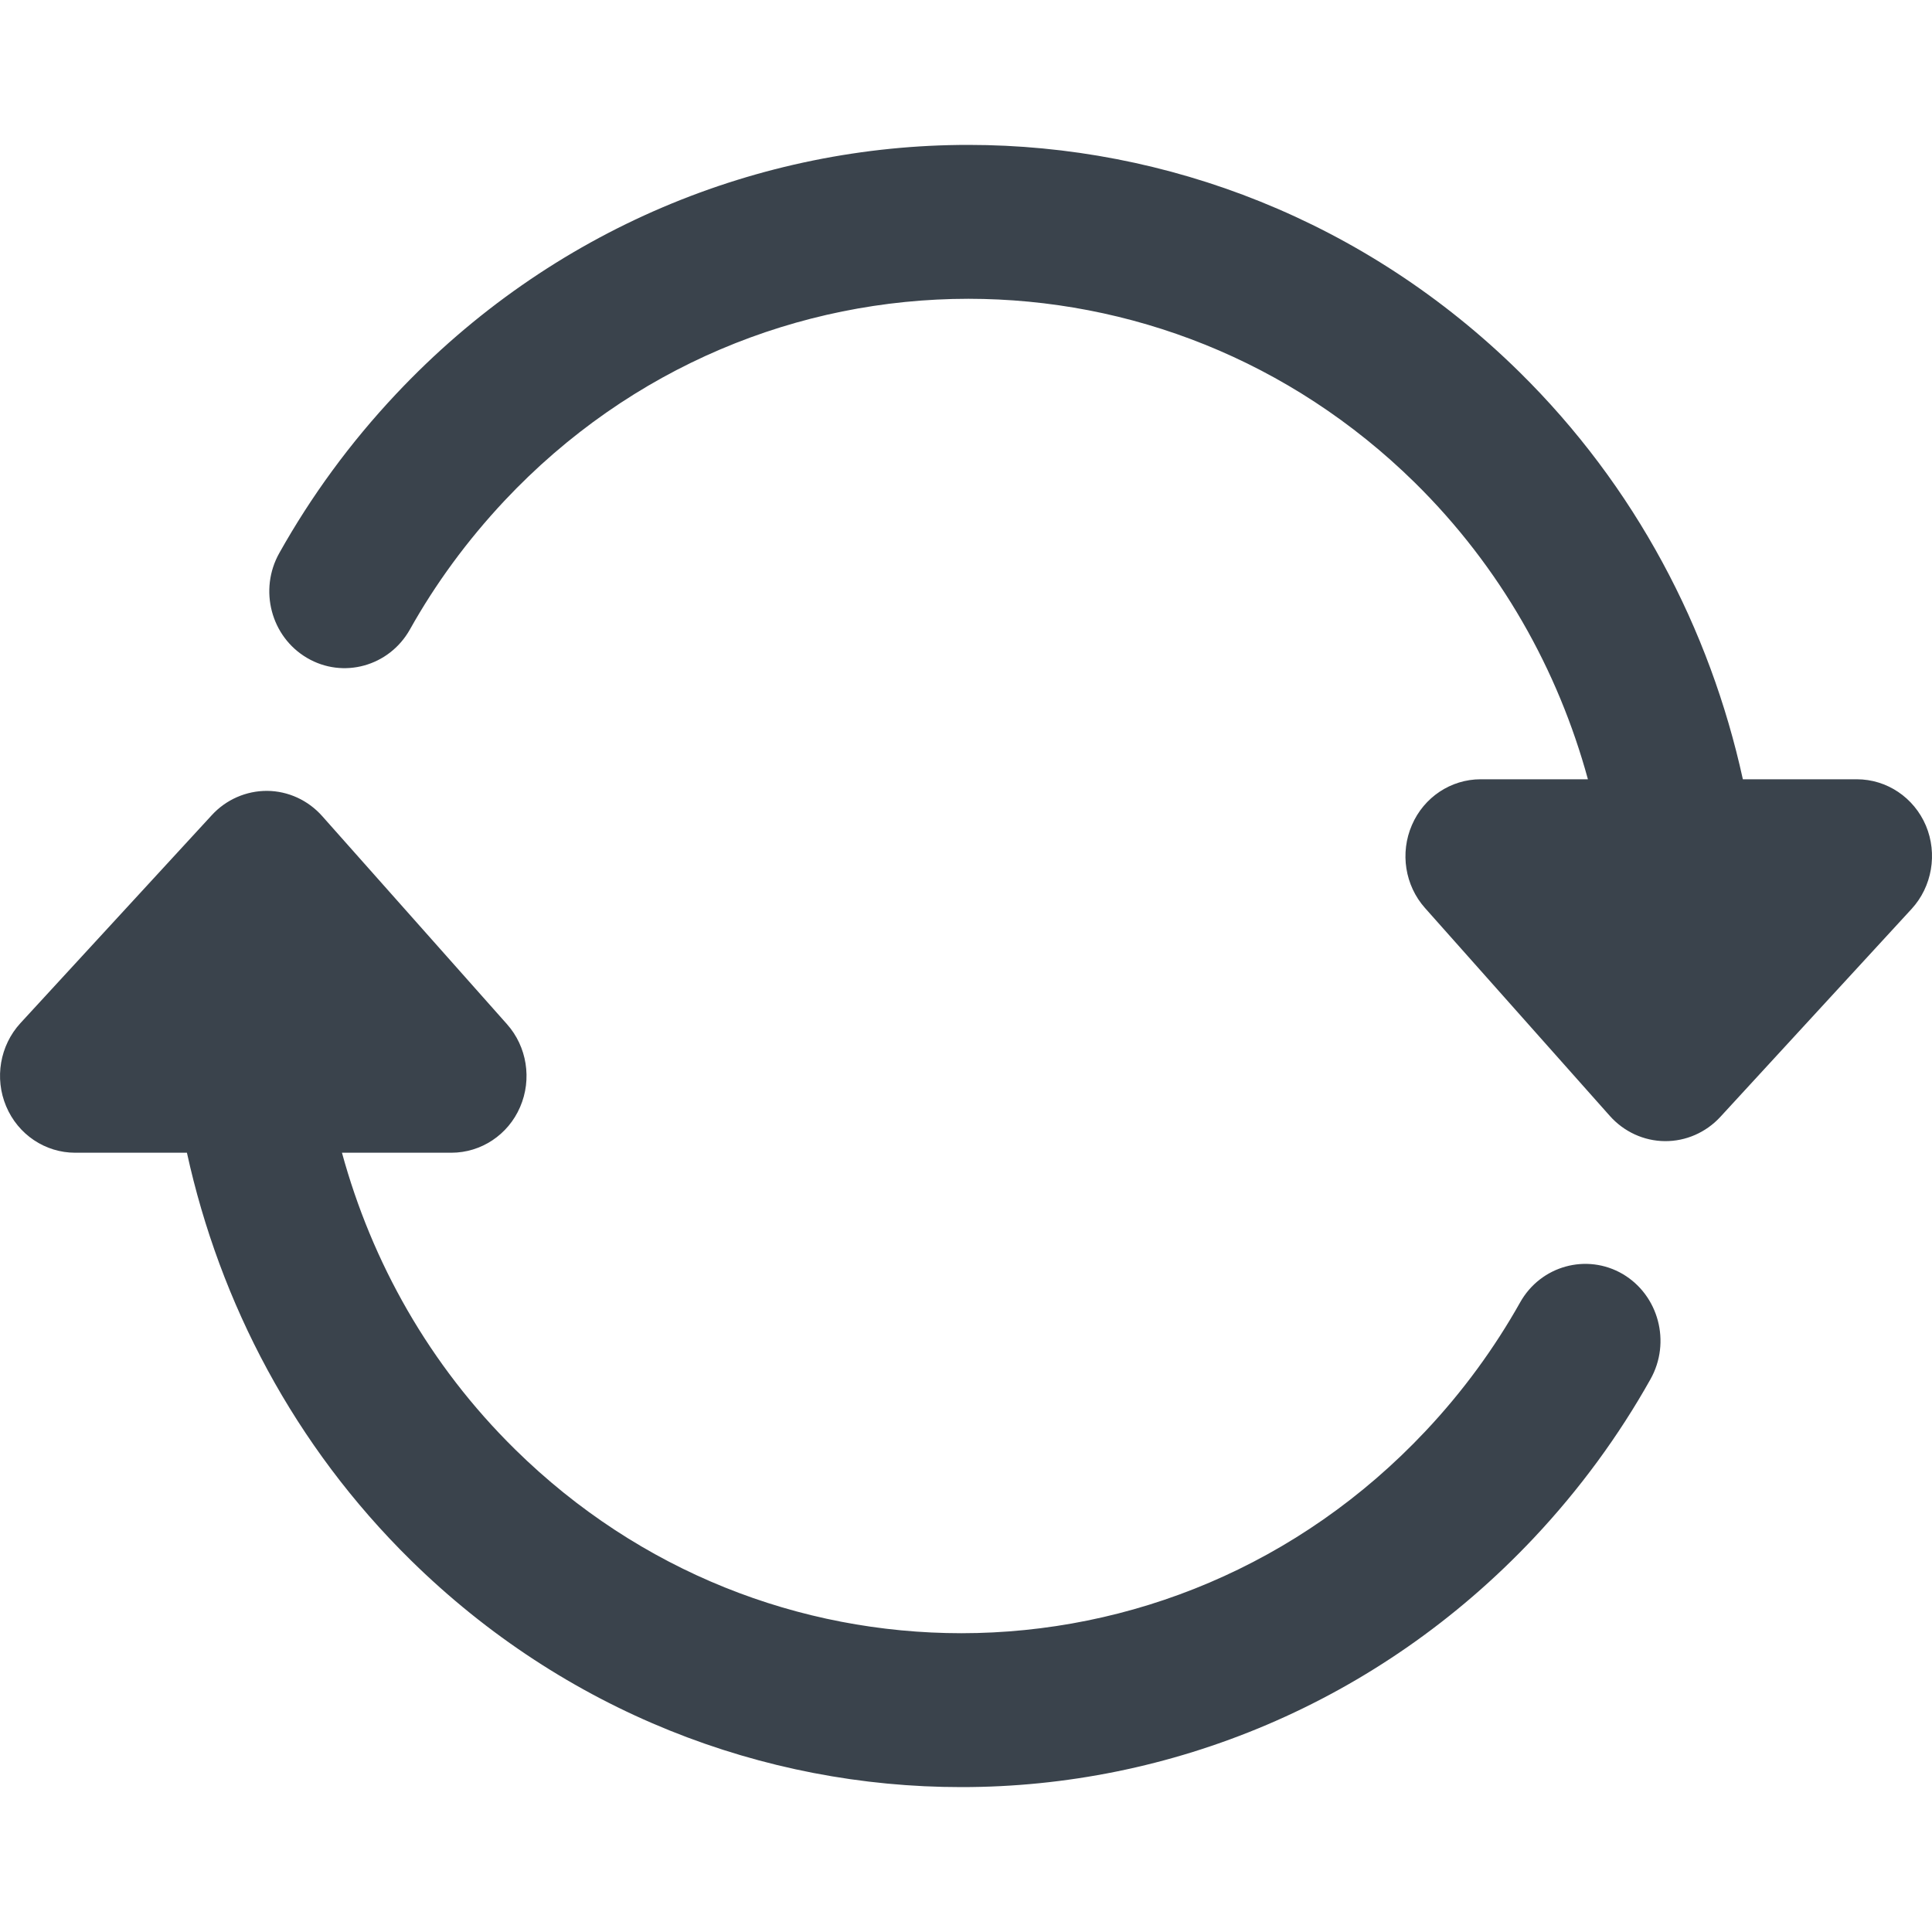
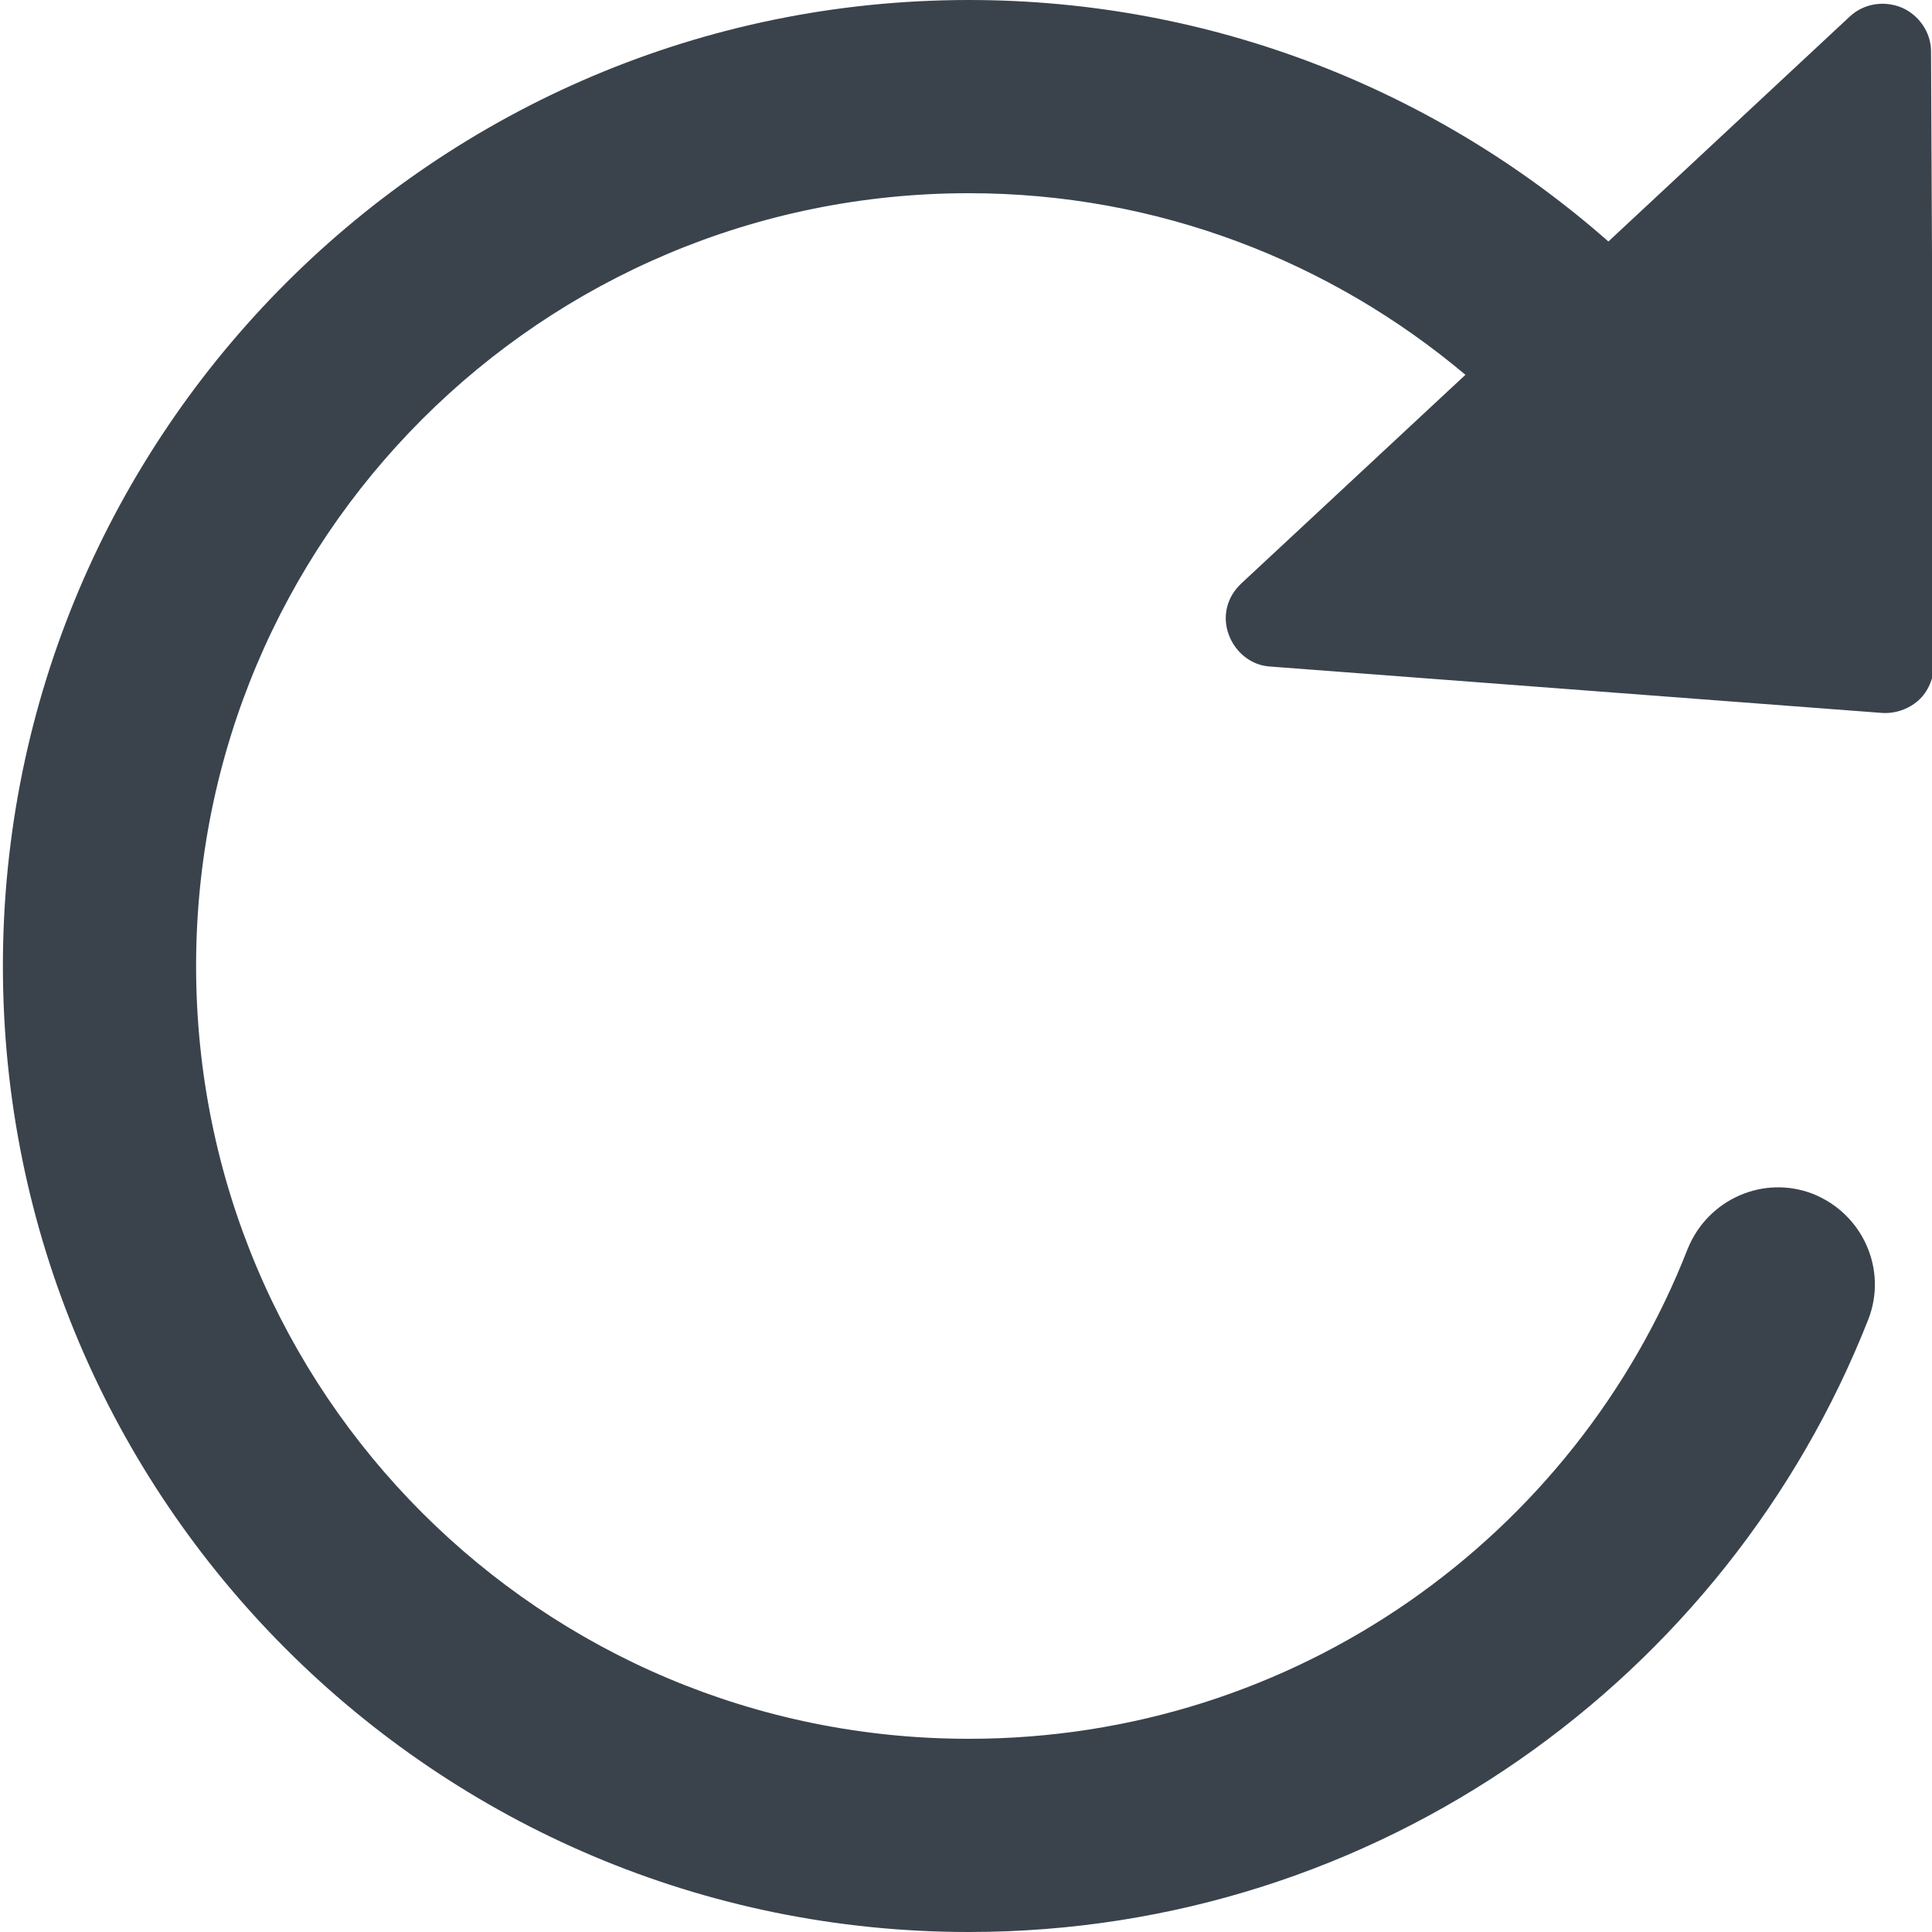
- <svg xmlns="http://www.w3.org/2000/svg" width="20px" height="20px" viewBox="0 0 20 20" version="1.1">
-   <defs />
-   <g id="Page-1" stroke="none" stroke-width="1" fill="none" fill-rule="evenodd">
-     <g id="reset" transform="translate(-6, -6)" fill="#3A434C">
-       <path d="M25.937,14.547 C25.813,14.255 25.532,14.067 25.221,14.067 L24.042,14.067 C23.701,12.511 22.932,11.035 21.727,9.849 C20.134,8.282 18.075,7.5 16.025,7.5 C13.871,7.499 11.711,8.365 10.099,10.08 C9.623,10.586 9.22,11.139 8.892,11.724 C8.677,12.105 8.805,12.592 9.179,12.811 C9.552,13.03 10.028,12.898 10.243,12.517 C10.507,12.045 10.835,11.597 11.222,11.184 C12.531,9.791 14.273,9.094 16.025,9.093 C17.691,9.094 19.352,9.724 20.647,10.997 C21.535,11.872 22.129,12.936 22.438,14.067 L21.328,14.067 C21.019,14.067 20.74,14.253 20.616,14.541 C20.491,14.829 20.544,15.166 20.751,15.399 L22.665,17.552 C22.811,17.716 23.017,17.811 23.234,17.813 C23.451,17.815 23.659,17.724 23.808,17.563 L25.789,15.409 C26.001,15.178 26.059,14.838 25.937,14.547 Z M22.799,19.189 C22.426,18.971 21.949,19.102 21.736,19.483 C21.47,19.956 21.144,20.404 20.756,20.816 C19.445,22.209 17.703,22.906 15.952,22.907 C14.285,22.906 12.626,22.277 11.332,21.004 C10.442,20.128 9.849,19.064 9.54,17.933 L10.672,17.933 C10.98,17.933 11.26,17.748 11.384,17.46 C11.509,17.172 11.455,16.834 11.248,16.602 L9.336,14.449 C9.19,14.284 8.983,14.189 8.766,14.187 C8.549,14.186 8.34,14.277 8.192,14.439 L6.211,16.592 C5.999,16.823 5.941,17.162 6.064,17.453 C6.187,17.745 6.468,17.933 6.778,17.933 L7.935,17.933 C8.276,19.489 9.046,20.965 10.252,22.151 C11.845,23.718 13.903,24.501 15.952,24.5 C18.107,24.501 20.265,23.634 21.878,21.921 C22.354,21.415 22.758,20.862 23.086,20.277 C23.3,19.895 23.171,19.409 22.799,19.189 Z" />
-     </g>
+ <svg xmlns="http://www.w3.org/2000/svg" version="1.1" id="Calque_1" x="0px" y="0px" viewBox="0 0 20 20" enable-background="new 0 0 20 20" xml:space="preserve">
+   <g>
+     <path fill="#3A434C" d="M19.69,0.08C19.5,0,19.29,0.04,19.15,0.17l-2.5,2.33C14.89,0.95,12.57,0,10.03,0c-5.52,0-10,4.48-10,10   c0,5.52,4.48,10,10,10c4.23,0,7.85-2.63,9.31-6.34c0.2-0.51-0.05-1.09-0.57-1.3c-0.51-0.2-1.09,0.05-1.3,0.57   C16.31,15.9,13.42,18,10.03,18c-2.21,0-4.21-0.89-5.66-2.34C2.92,14.21,2.03,12.21,2.03,10c0-2.21,0.89-4.21,2.34-5.66   C5.82,2.89,7.82,2,10.03,2c1.96,0,3.75,0.71,5.14,1.88l-2.32,2.16c-0.15,0.14-0.2,0.34-0.13,0.53c0.07,0.19,0.24,0.32,0.43,0.33   l6.33,0.48c0.14,0.01,0.28-0.04,0.38-0.13s0.16-0.23,0.16-0.37l-0.03-6.35C19.99,0.34,19.87,0.16,19.69,0.08z" />
  </g>
</svg>
